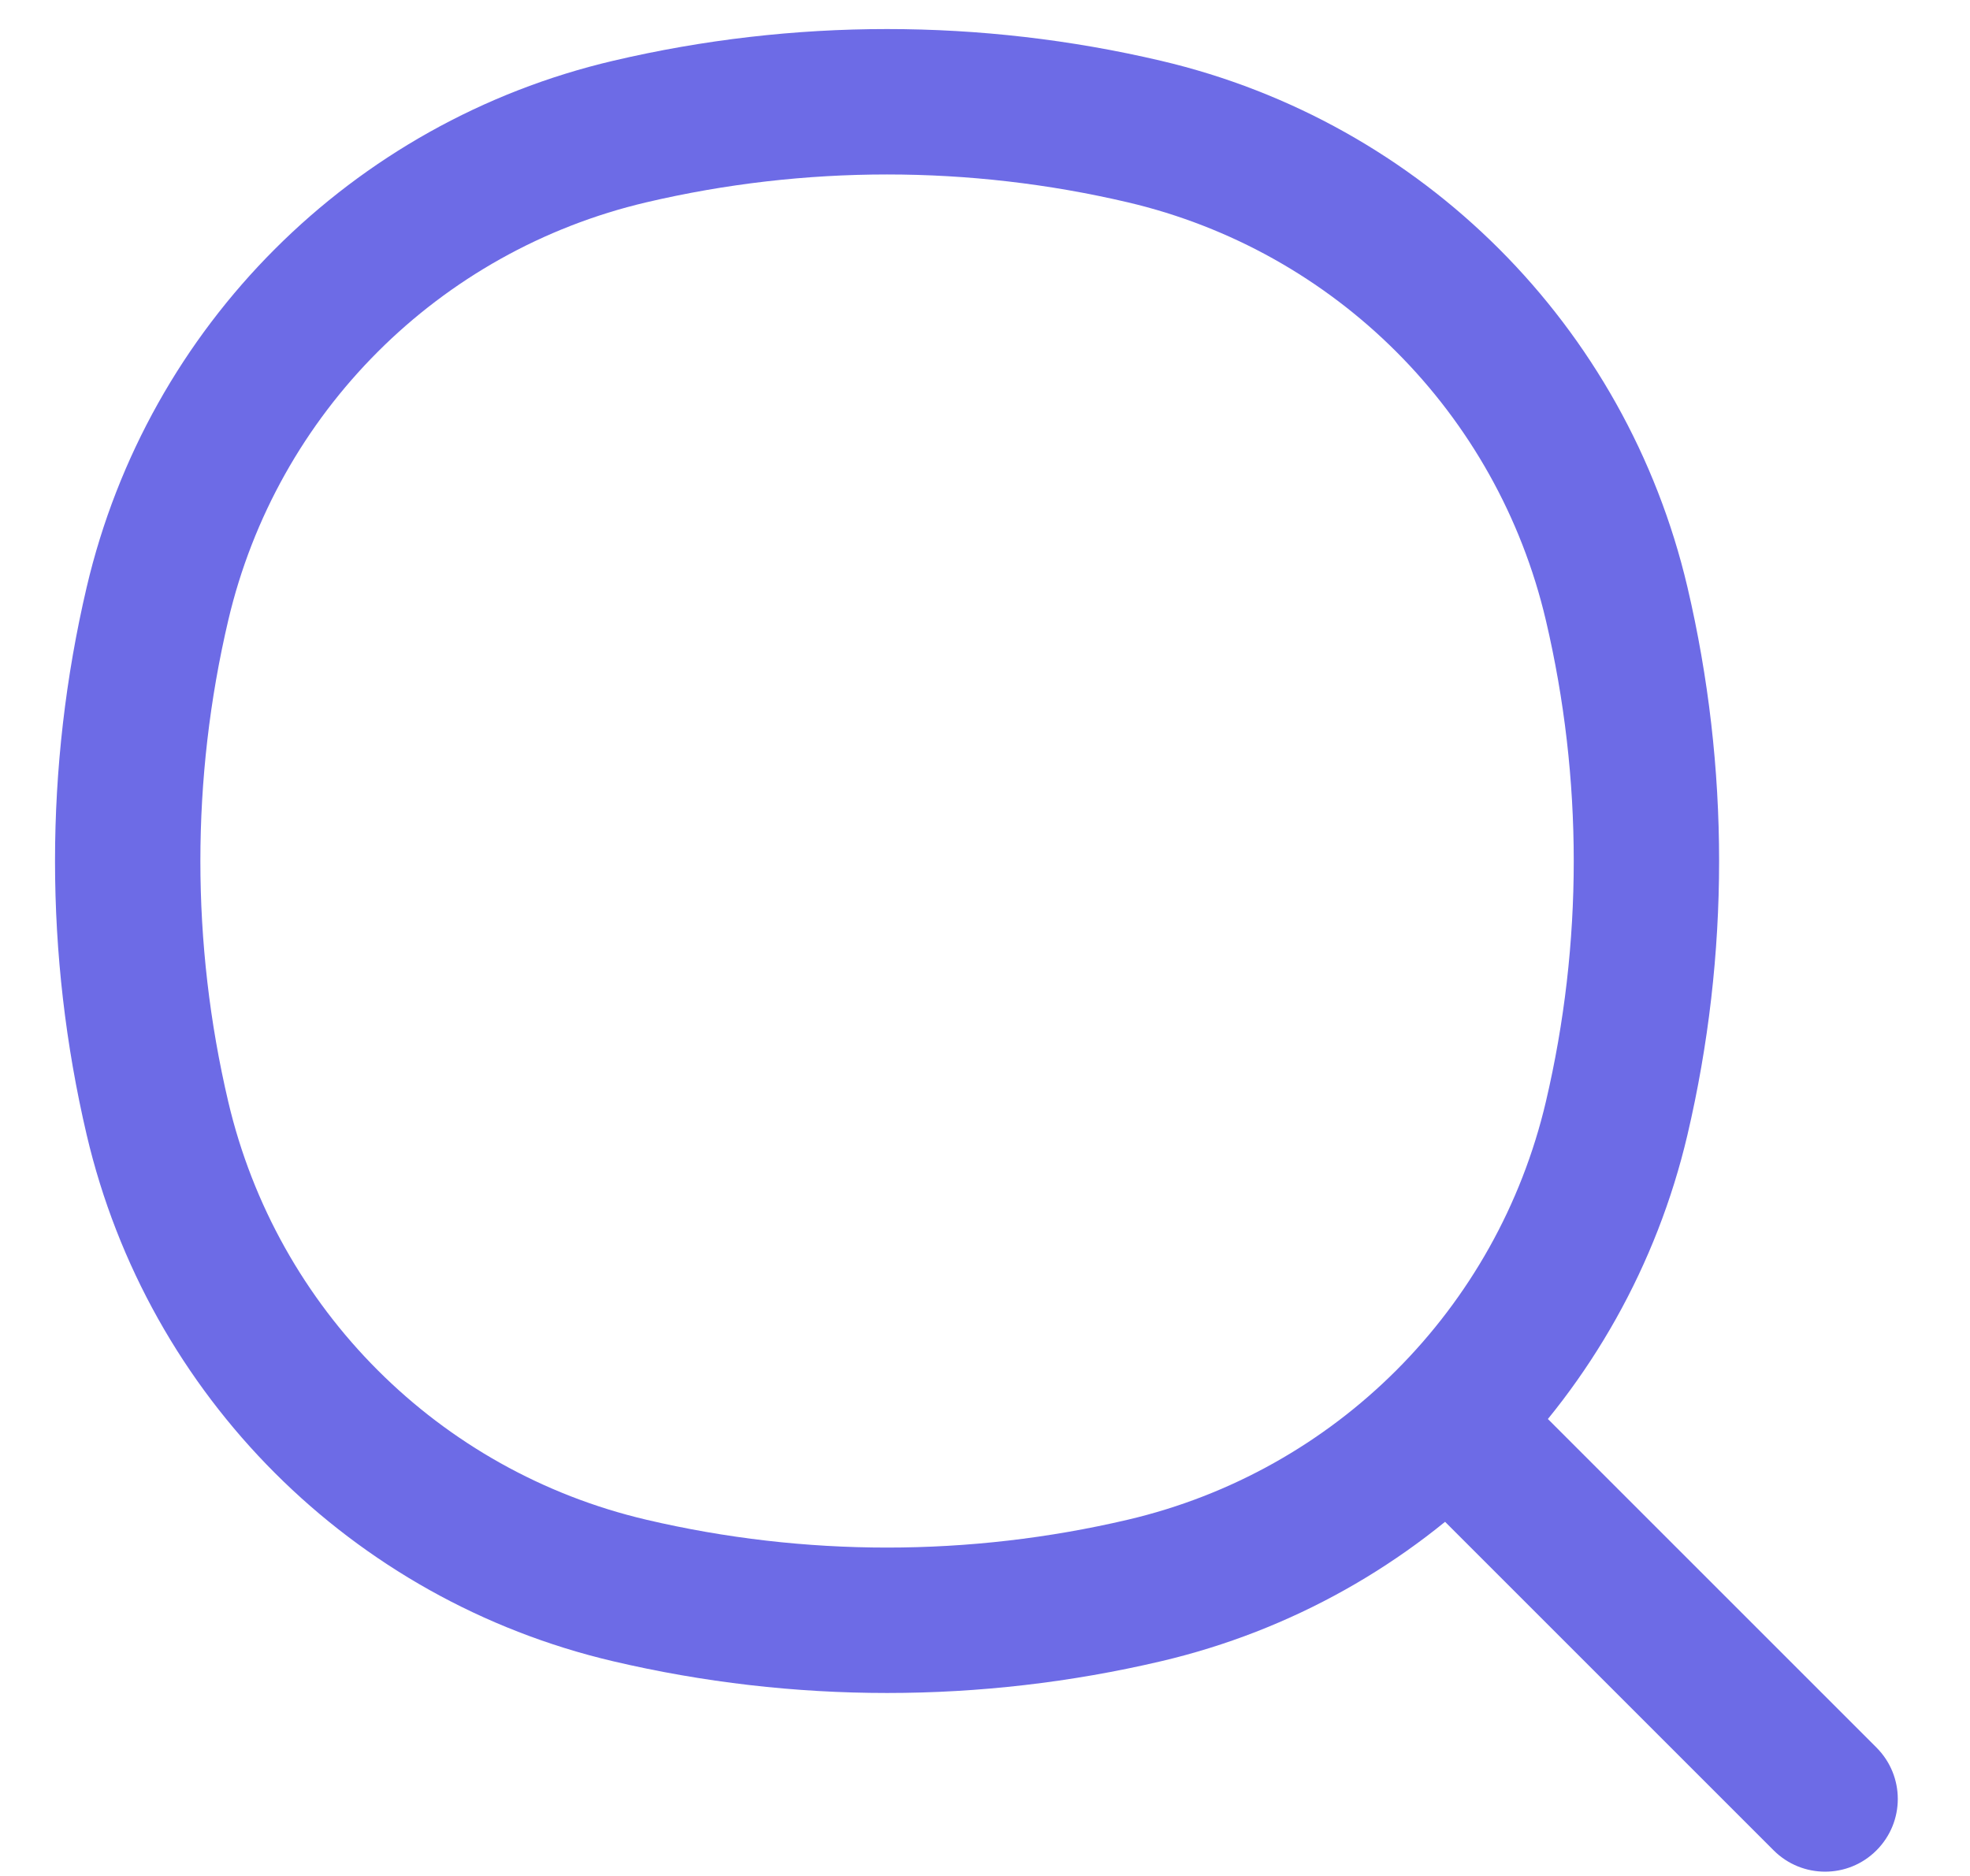
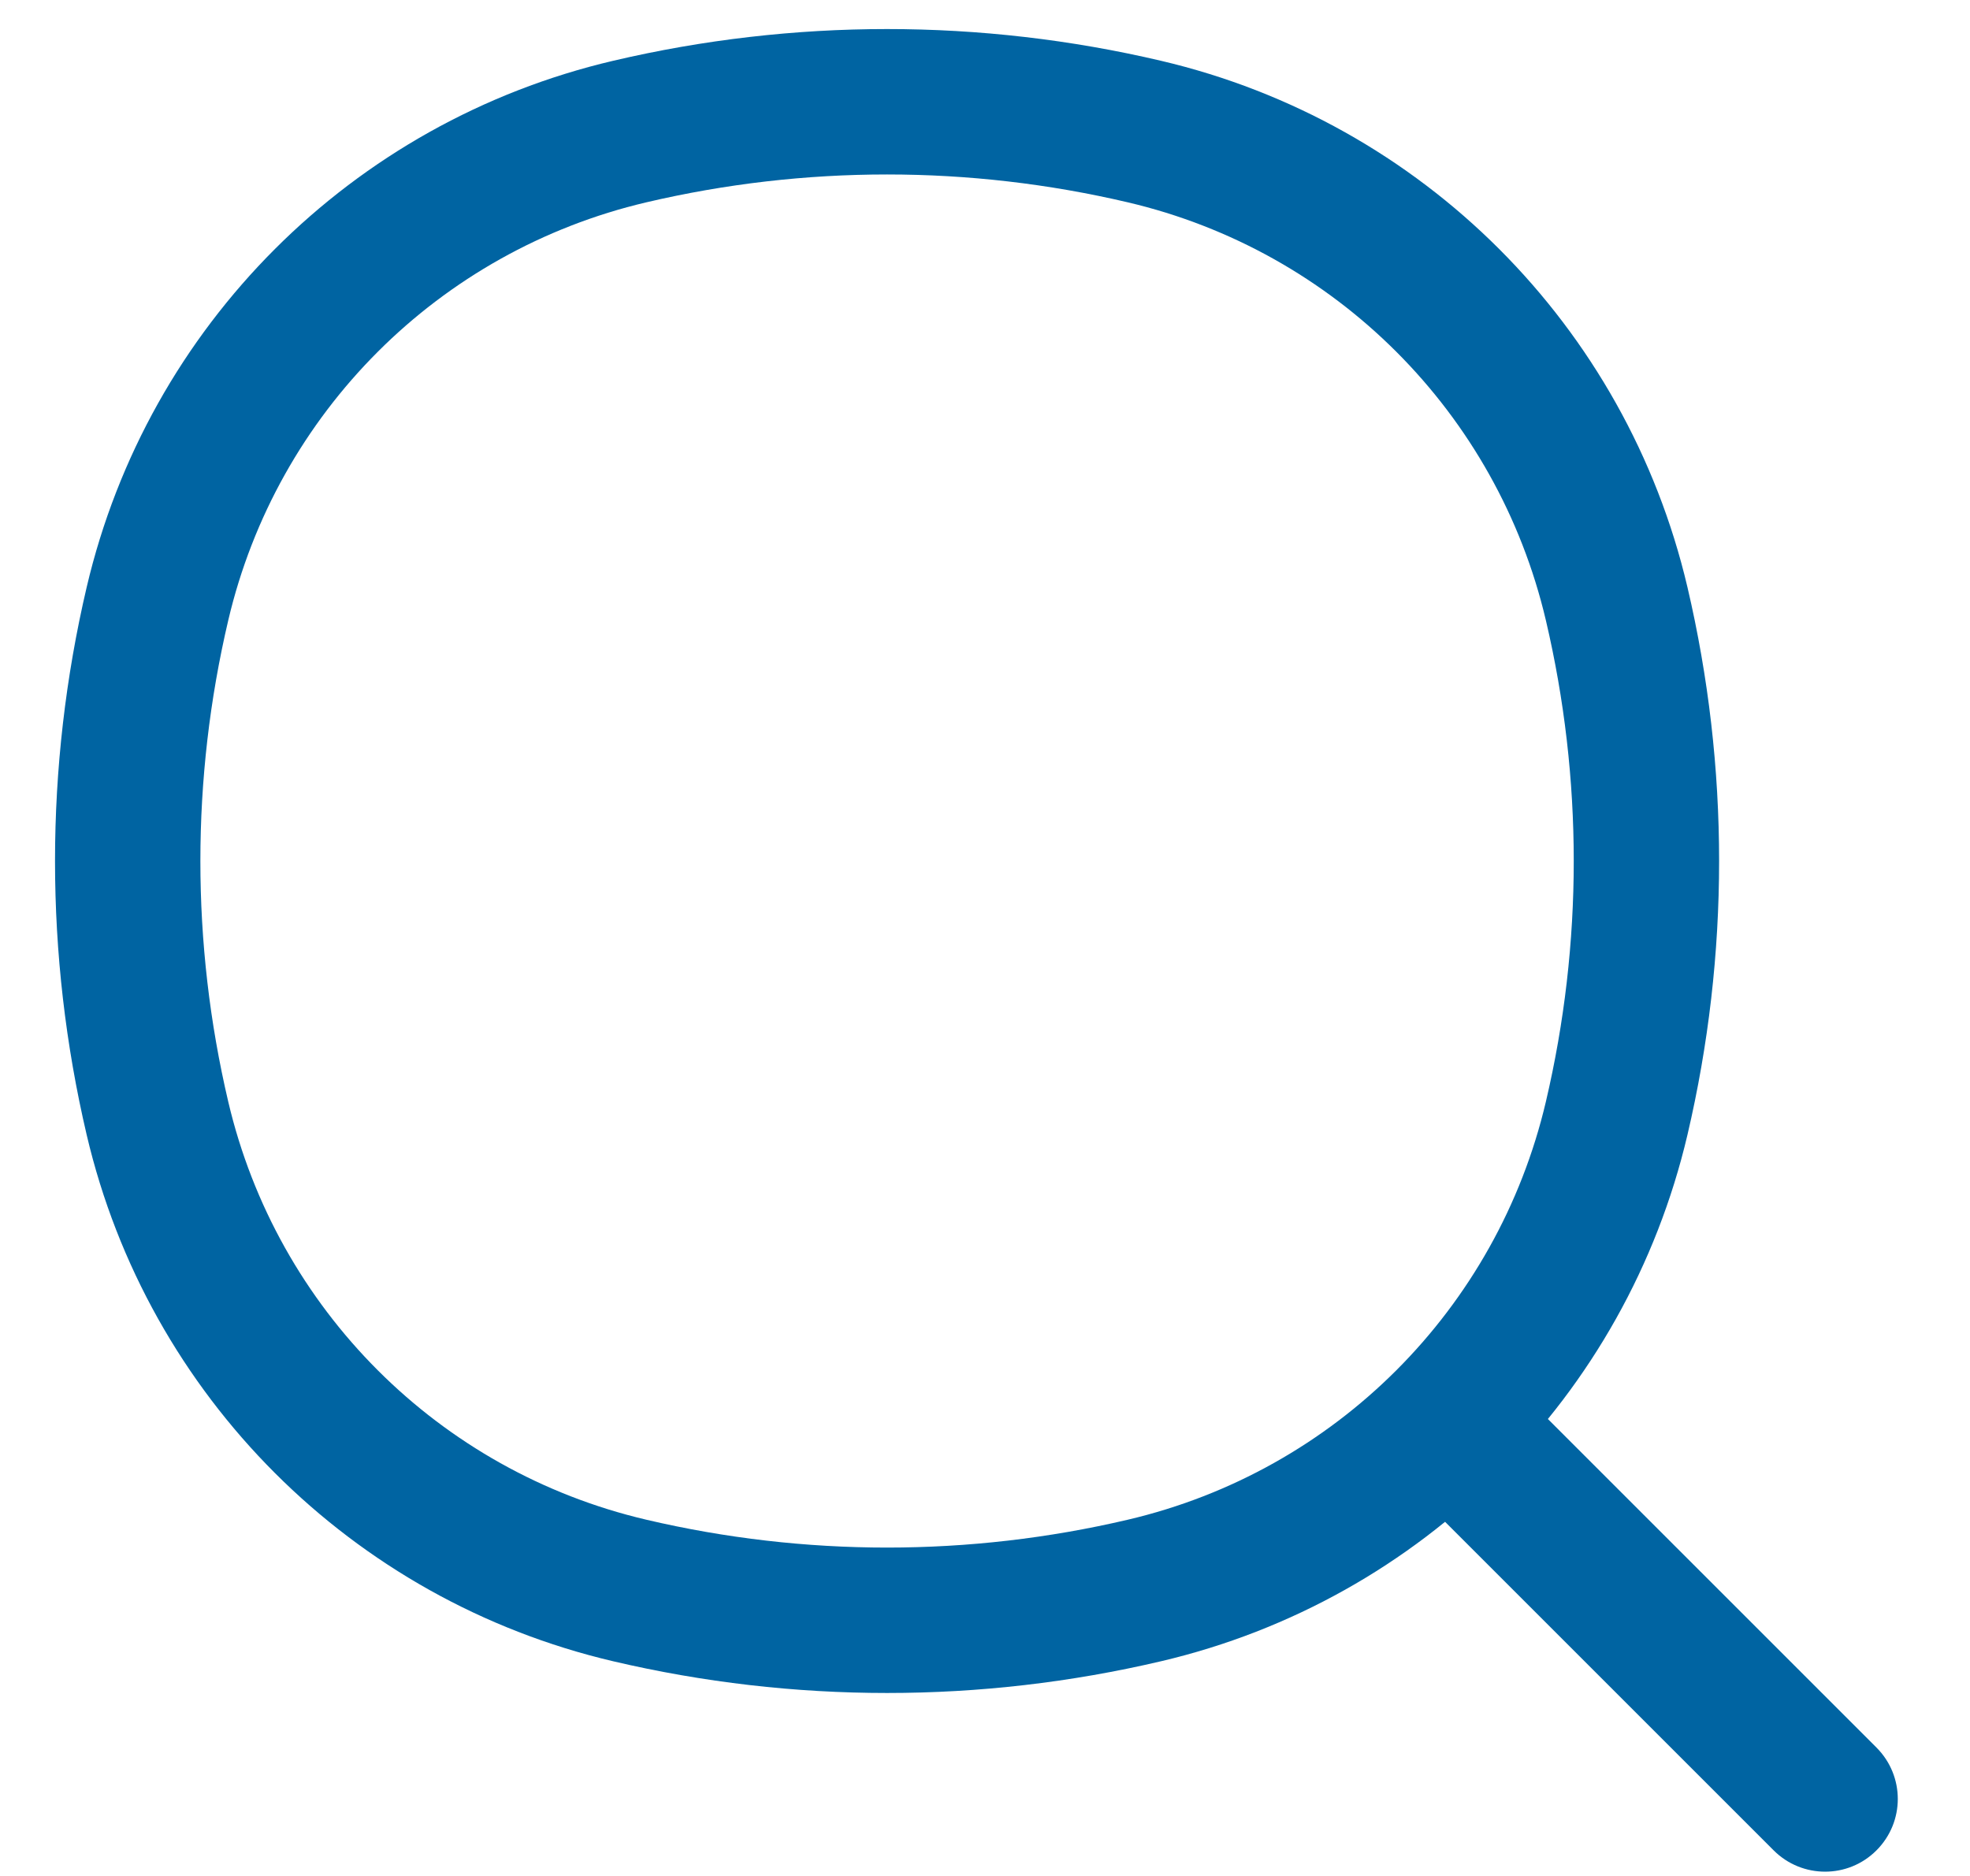
<svg xmlns="http://www.w3.org/2000/svg" width="21" height="20" viewBox="0 0 21 20" fill="none">
-   <path d="M1.679 11.922L2.433 11.745L1.679 11.922ZM1.679 6.437L2.433 6.614L1.679 6.437ZM17.233 6.437L17.988 6.26L17.233 6.437ZM17.233 11.922L17.988 12.099L17.233 11.922ZM12.199 16.957L12.022 16.202L12.199 16.957ZM6.713 16.957L6.536 17.711L6.713 16.957ZM6.713 1.402L6.536 0.648H6.536L6.713 1.402ZM12.199 1.402L12.376 0.648L12.199 1.402ZM18.907 19.727C19.21 20.03 19.701 20.03 20.003 19.727C20.306 19.424 20.306 18.934 20.003 18.631L18.907 19.727ZM2.433 11.745C2.037 10.058 2.037 8.301 2.433 6.614L0.924 6.26C0.474 8.18 0.474 10.179 0.924 12.099L2.433 11.745ZM16.479 6.614C16.875 8.301 16.875 10.058 16.479 11.745L17.988 12.099C18.438 10.179 18.438 8.18 17.988 6.26L16.479 6.614ZM12.022 16.202C10.334 16.598 8.578 16.598 6.89 16.202L6.536 17.711C8.457 18.162 10.455 18.162 12.376 17.711L12.022 16.202ZM6.89 2.157C8.578 1.761 10.334 1.761 12.022 2.157L12.376 0.648C10.455 0.197 8.457 0.197 6.536 0.648L6.89 2.157ZM6.89 16.202C4.679 15.684 2.952 13.957 2.433 11.745L0.924 12.099C1.577 14.884 3.752 17.058 6.536 17.711L6.89 16.202ZM12.376 17.711C15.16 17.058 17.334 14.884 17.988 12.099L16.479 11.745C15.96 13.957 14.233 15.684 12.022 16.202L12.376 17.711ZM12.022 2.157C14.233 2.676 15.96 4.402 16.479 6.614L17.988 6.26C17.334 3.475 15.16 1.301 12.376 0.648L12.022 2.157ZM6.536 0.648C3.752 1.301 1.577 3.475 0.924 6.26L2.433 6.614C2.952 4.402 4.679 2.676 6.89 2.157L6.536 0.648ZM15.223 16.043L18.907 19.727L20.003 18.631L16.319 14.947L15.223 16.043Z" fill="#6D6BE6" />
+   <path d="M1.679 11.922L2.433 11.745L1.679 11.922ZM1.679 6.437L2.433 6.614L1.679 6.437ZM17.233 6.437L17.988 6.26L17.233 6.437ZM17.233 11.922L17.988 12.099L17.233 11.922ZM12.199 16.957L12.022 16.202L12.199 16.957ZM6.713 16.957L6.536 17.711L6.713 16.957ZM6.713 1.402L6.536 0.648H6.536L6.713 1.402ZM12.199 1.402L12.376 0.648L12.199 1.402ZM18.907 19.727C19.21 20.03 19.701 20.03 20.003 19.727C20.306 19.424 20.306 18.934 20.003 18.631L18.907 19.727ZM2.433 11.745C2.037 10.058 2.037 8.301 2.433 6.614L0.924 6.26C0.474 8.18 0.474 10.179 0.924 12.099L2.433 11.745ZM16.479 6.614C16.875 8.301 16.875 10.058 16.479 11.745L17.988 12.099C18.438 10.179 18.438 8.18 17.988 6.26L16.479 6.614ZM12.022 16.202C10.334 16.598 8.578 16.598 6.89 16.202L6.536 17.711C8.457 18.162 10.455 18.162 12.376 17.711L12.022 16.202ZM6.89 2.157C8.578 1.761 10.334 1.761 12.022 2.157L12.376 0.648C10.455 0.197 8.457 0.197 6.536 0.648L6.89 2.157ZM6.89 16.202C4.679 15.684 2.952 13.957 2.433 11.745L0.924 12.099C1.577 14.884 3.752 17.058 6.536 17.711L6.89 16.202ZM12.376 17.711C15.16 17.058 17.334 14.884 17.988 12.099L16.479 11.745C15.96 13.957 14.233 15.684 12.022 16.202L12.376 17.711ZM12.022 2.157C14.233 2.676 15.96 4.402 16.479 6.614L17.988 6.26C17.334 3.475 15.16 1.301 12.376 0.648L12.022 2.157ZM6.536 0.648C3.752 1.301 1.577 3.475 0.924 6.26L2.433 6.614C2.952 4.402 4.679 2.676 6.89 2.157L6.536 0.648ZM15.223 16.043L18.907 19.727L20.003 18.631L16.319 14.947L15.223 16.043Z" fill="#0064A2" />
</svg>
